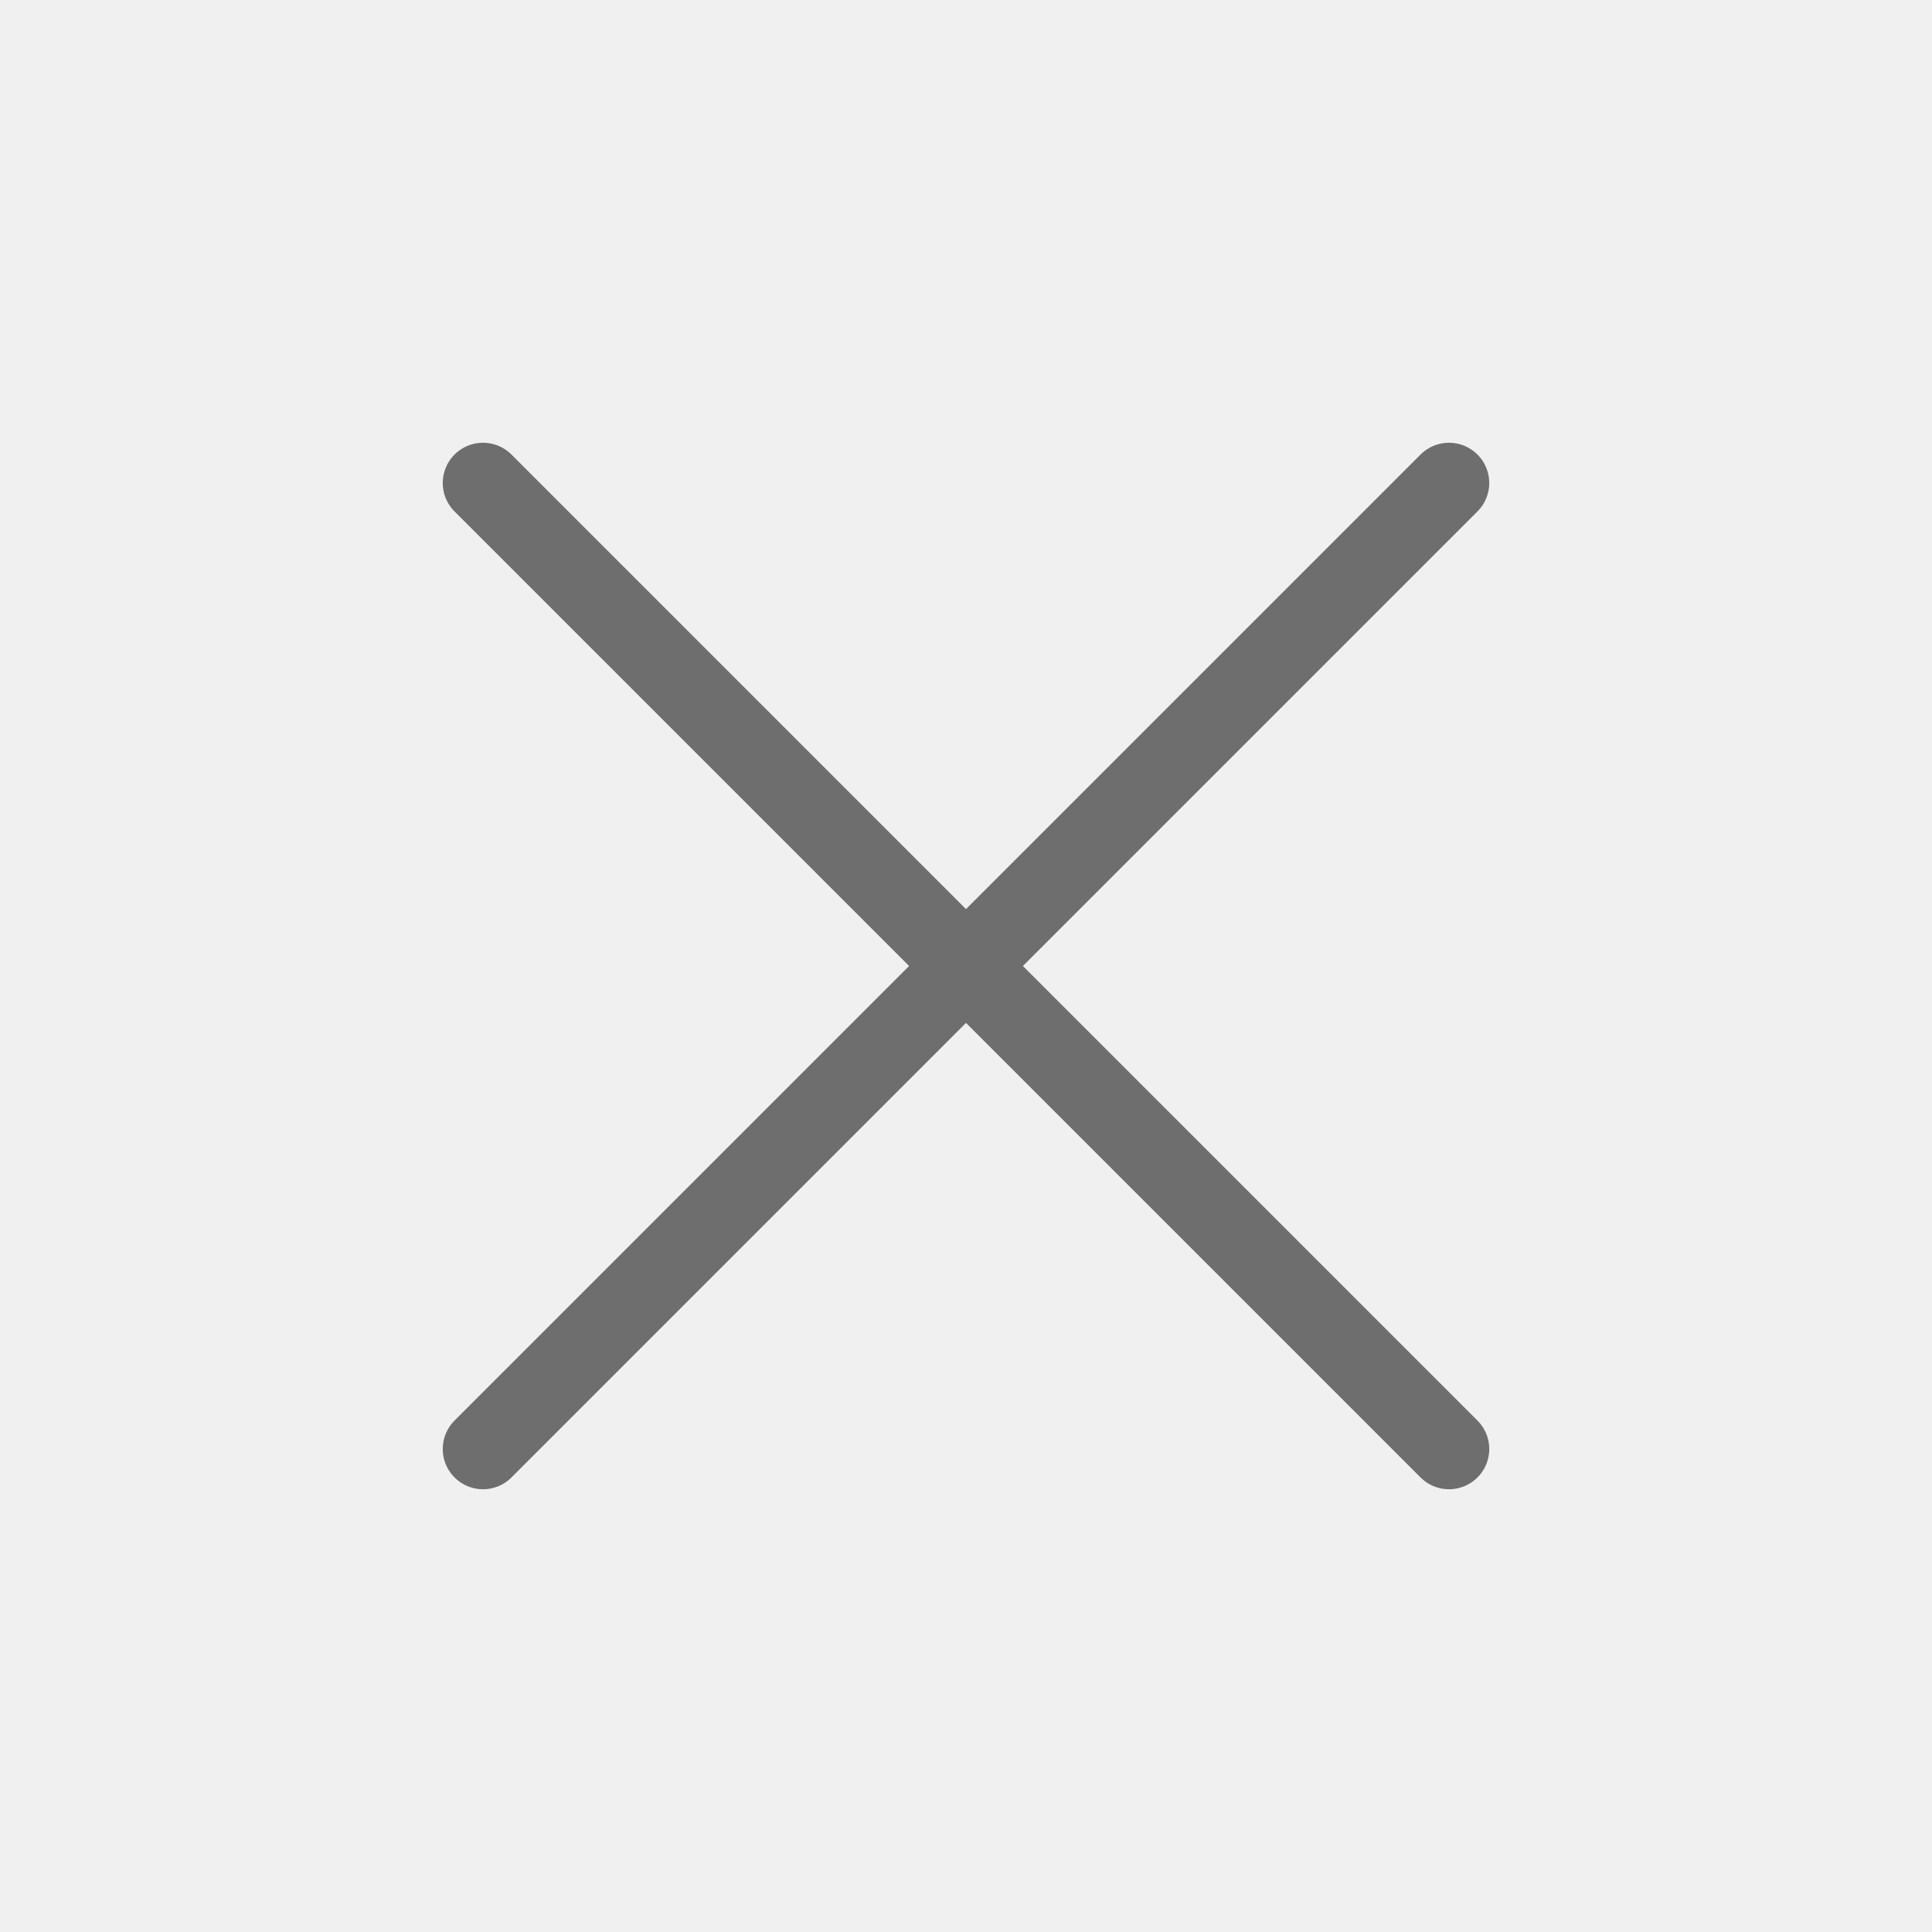
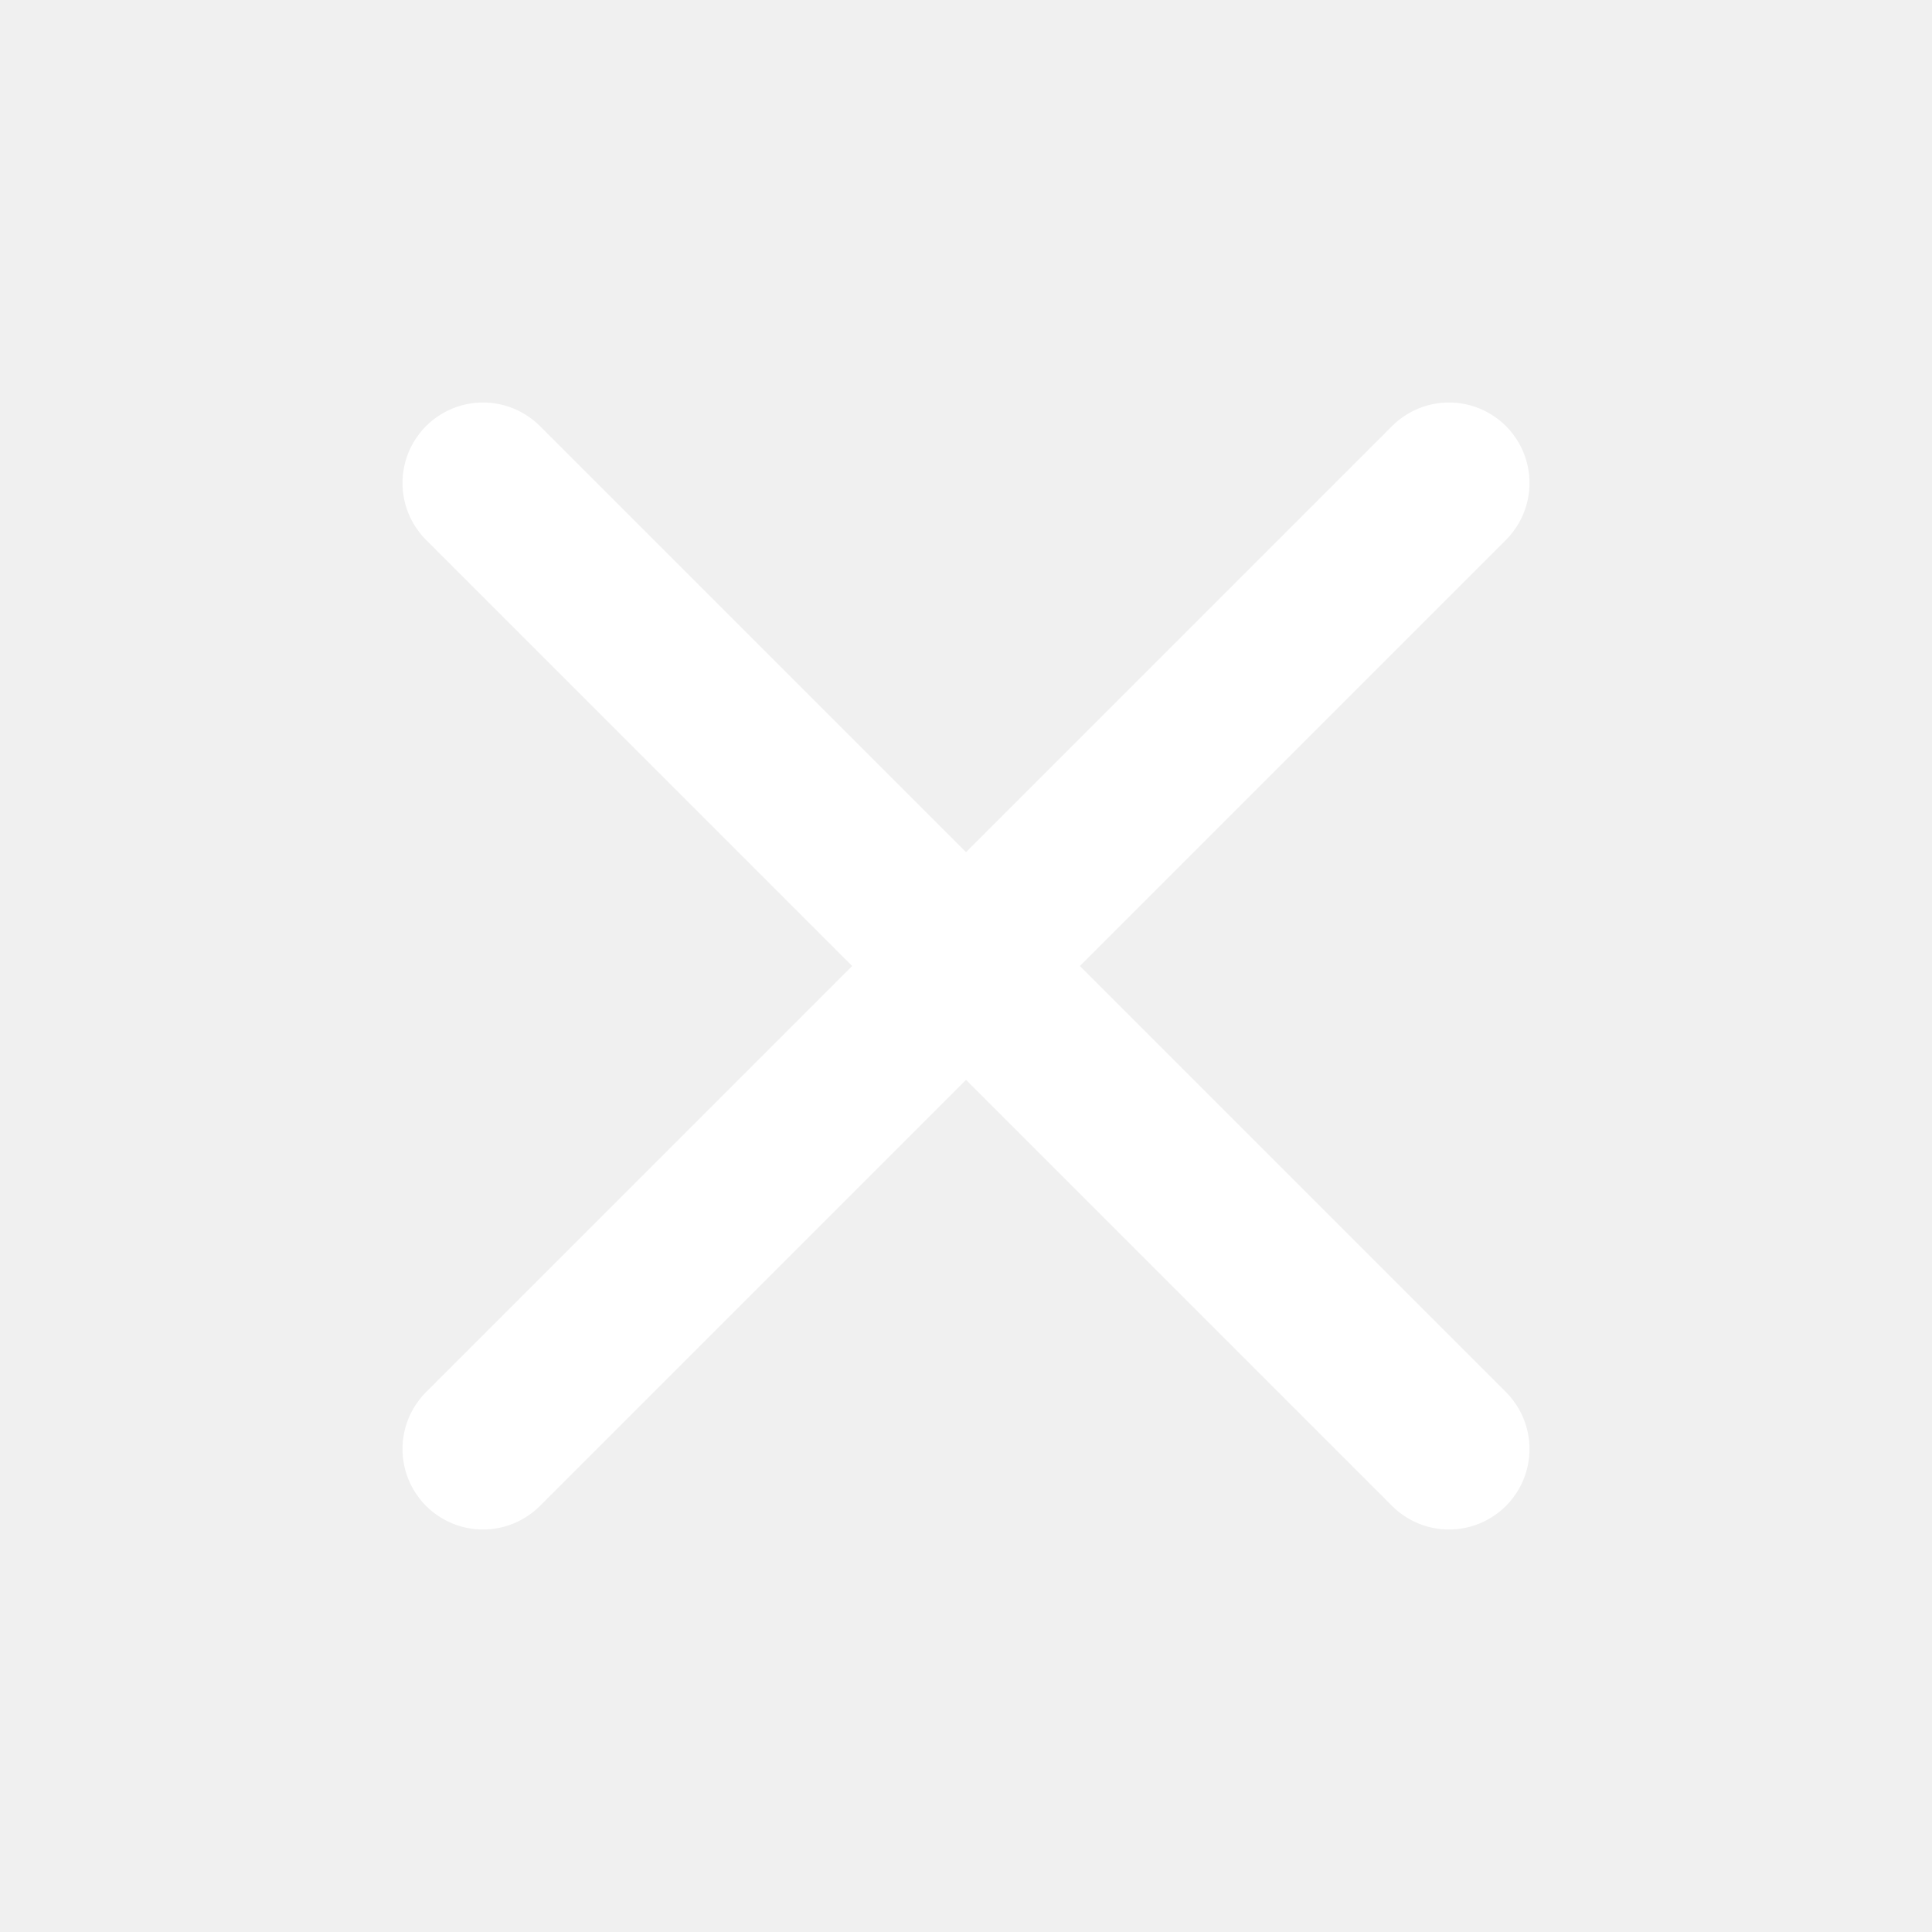
- <svg xmlns="http://www.w3.org/2000/svg" width="24" height="24" viewBox="0 0 24 24" fill="#6E6E6E" stroke="#6E6E6E" stroke-width="1" stroke-linecap="round" stroke-linejoin="round">
-   <line fill="#6E6E6E" x1="18" y1="6" x2="6" y2="18" />
-   <line fill="#6E6E6E" x1="6" y1="6" x2="18" y2="18" />
+ <svg xmlns="http://www.w3.org/2000/svg" width="24" height="24" viewBox="0 0 24 24" fill="#FFFFFF" stroke="#FFFFFF" stroke-width="2" stroke-linecap="round" stroke-linejoin="round">
+   <line fill="#FFFFFF" x1="18" y1="6" x2="6" y2="18" />
+   <line fill="#FFFFFF" x1="6" y1="6" x2="18" y2="18" />
</svg>
